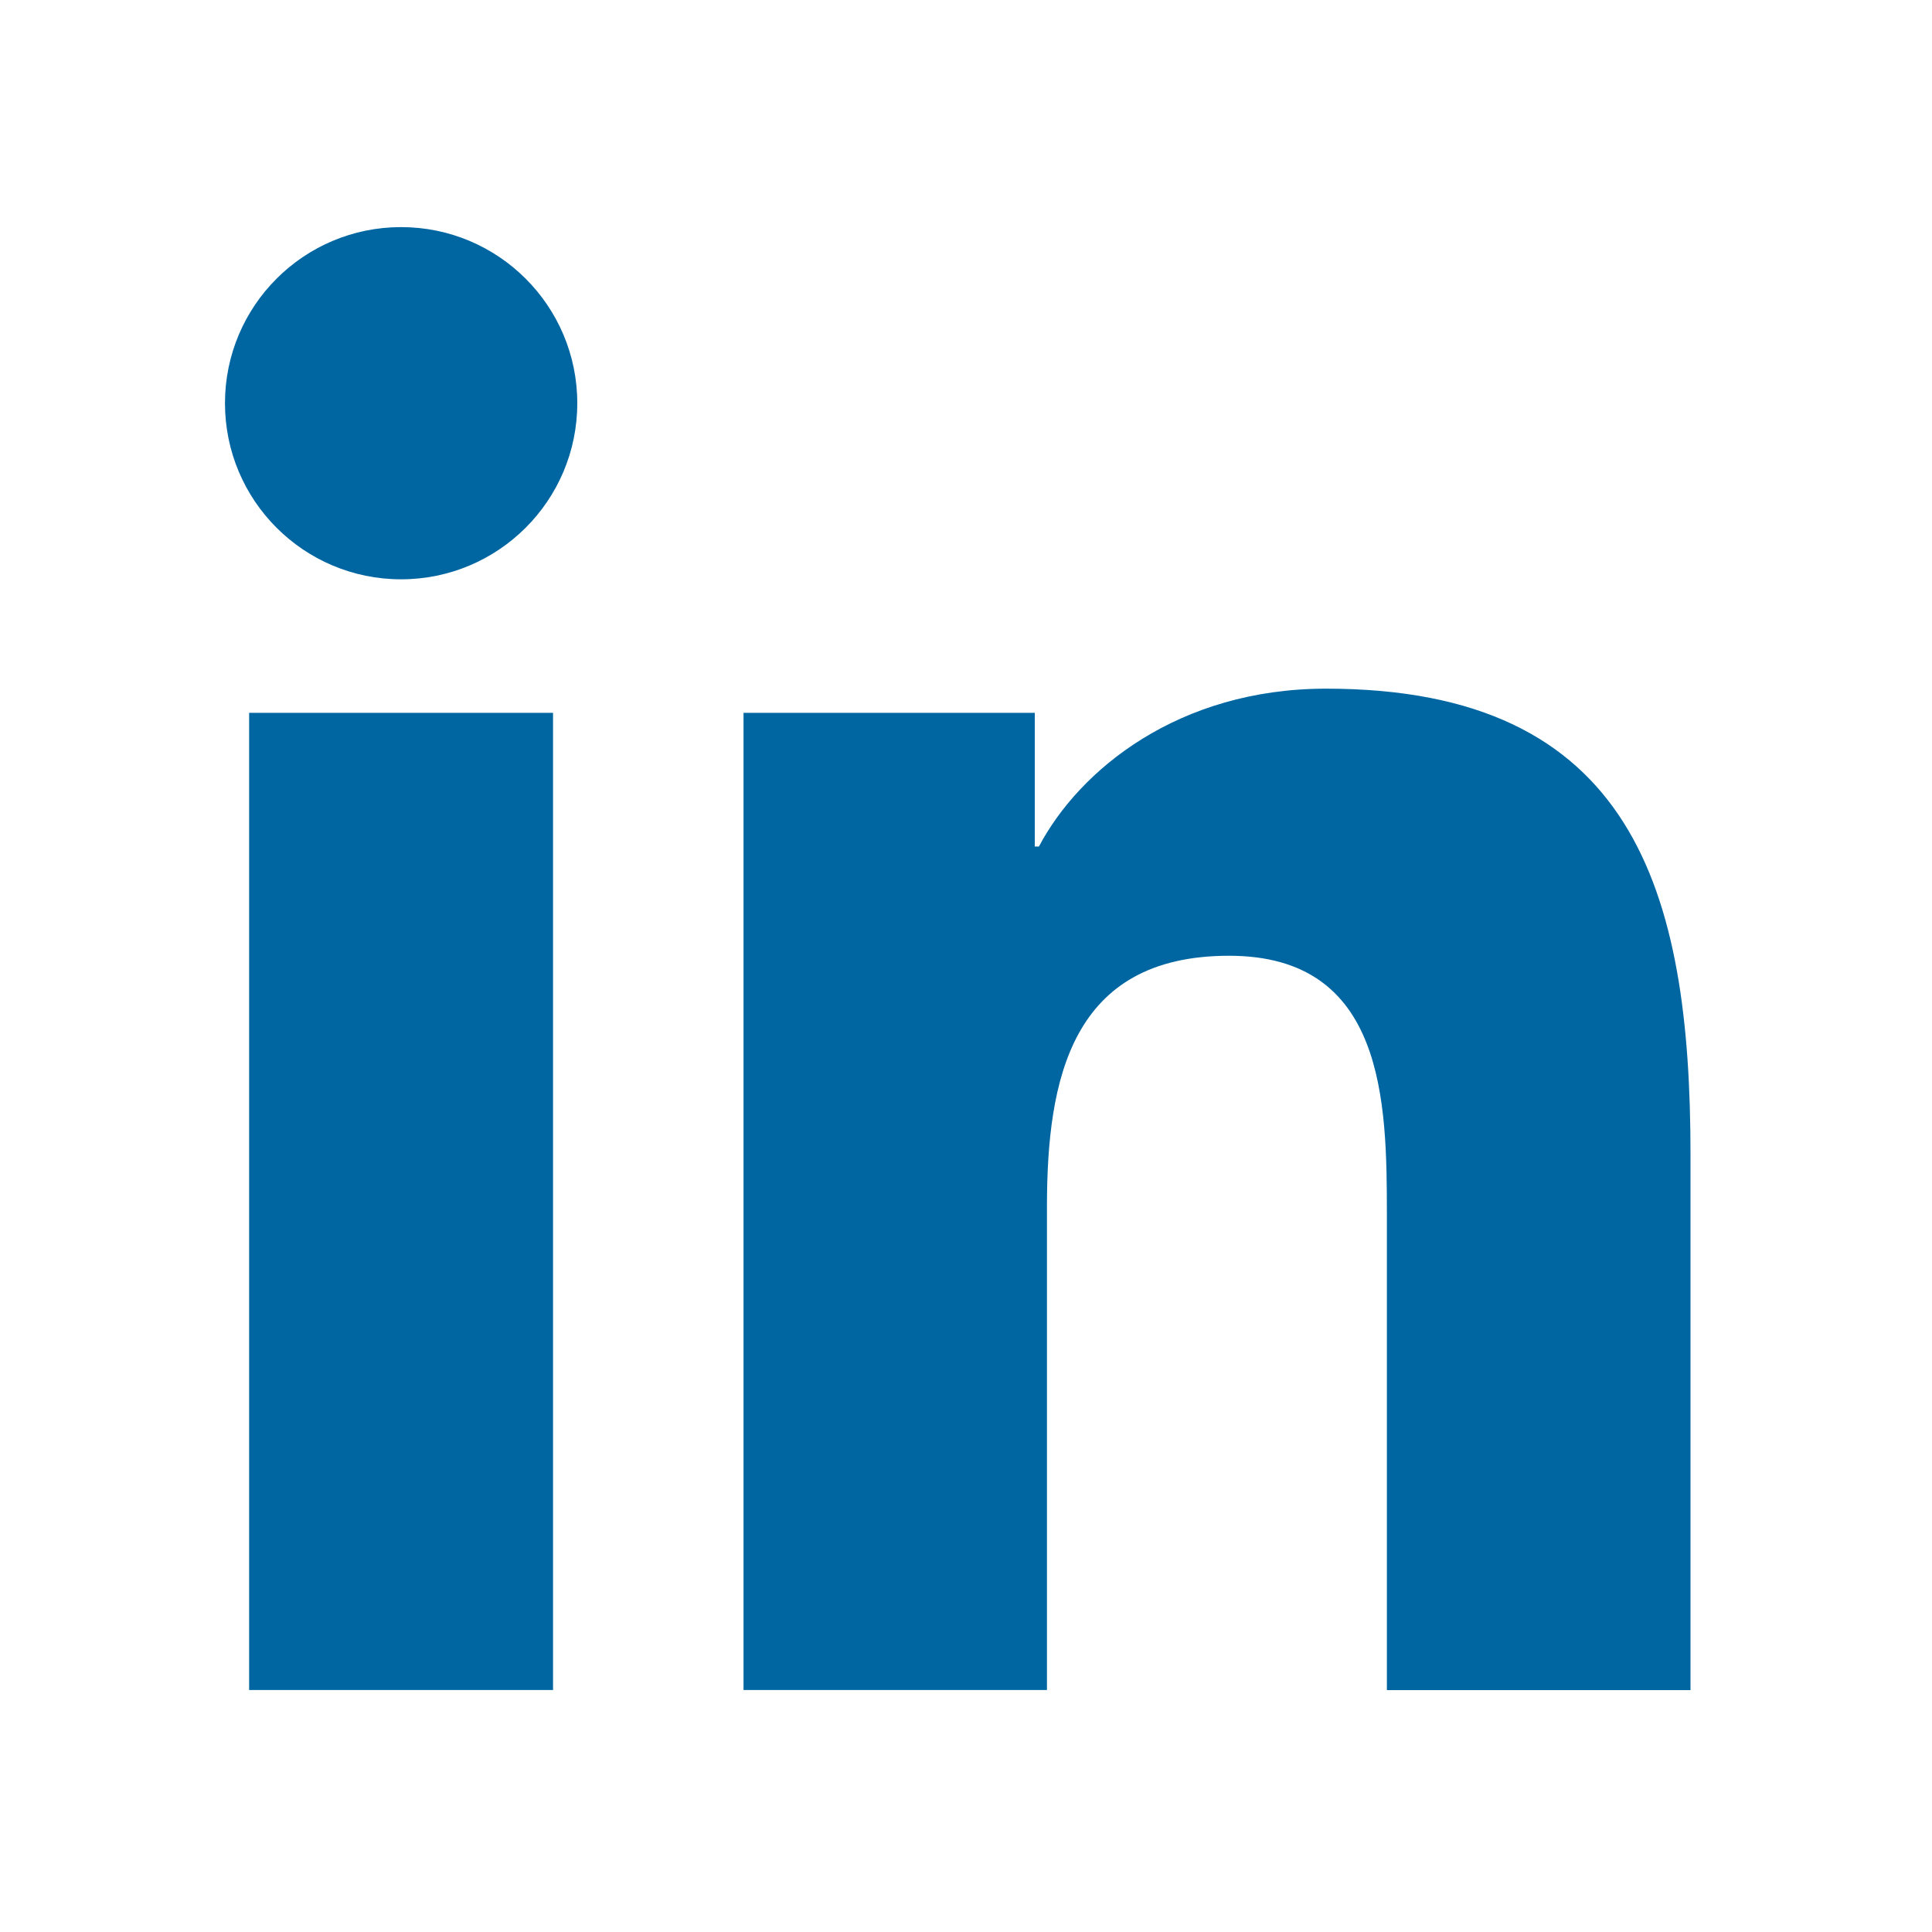
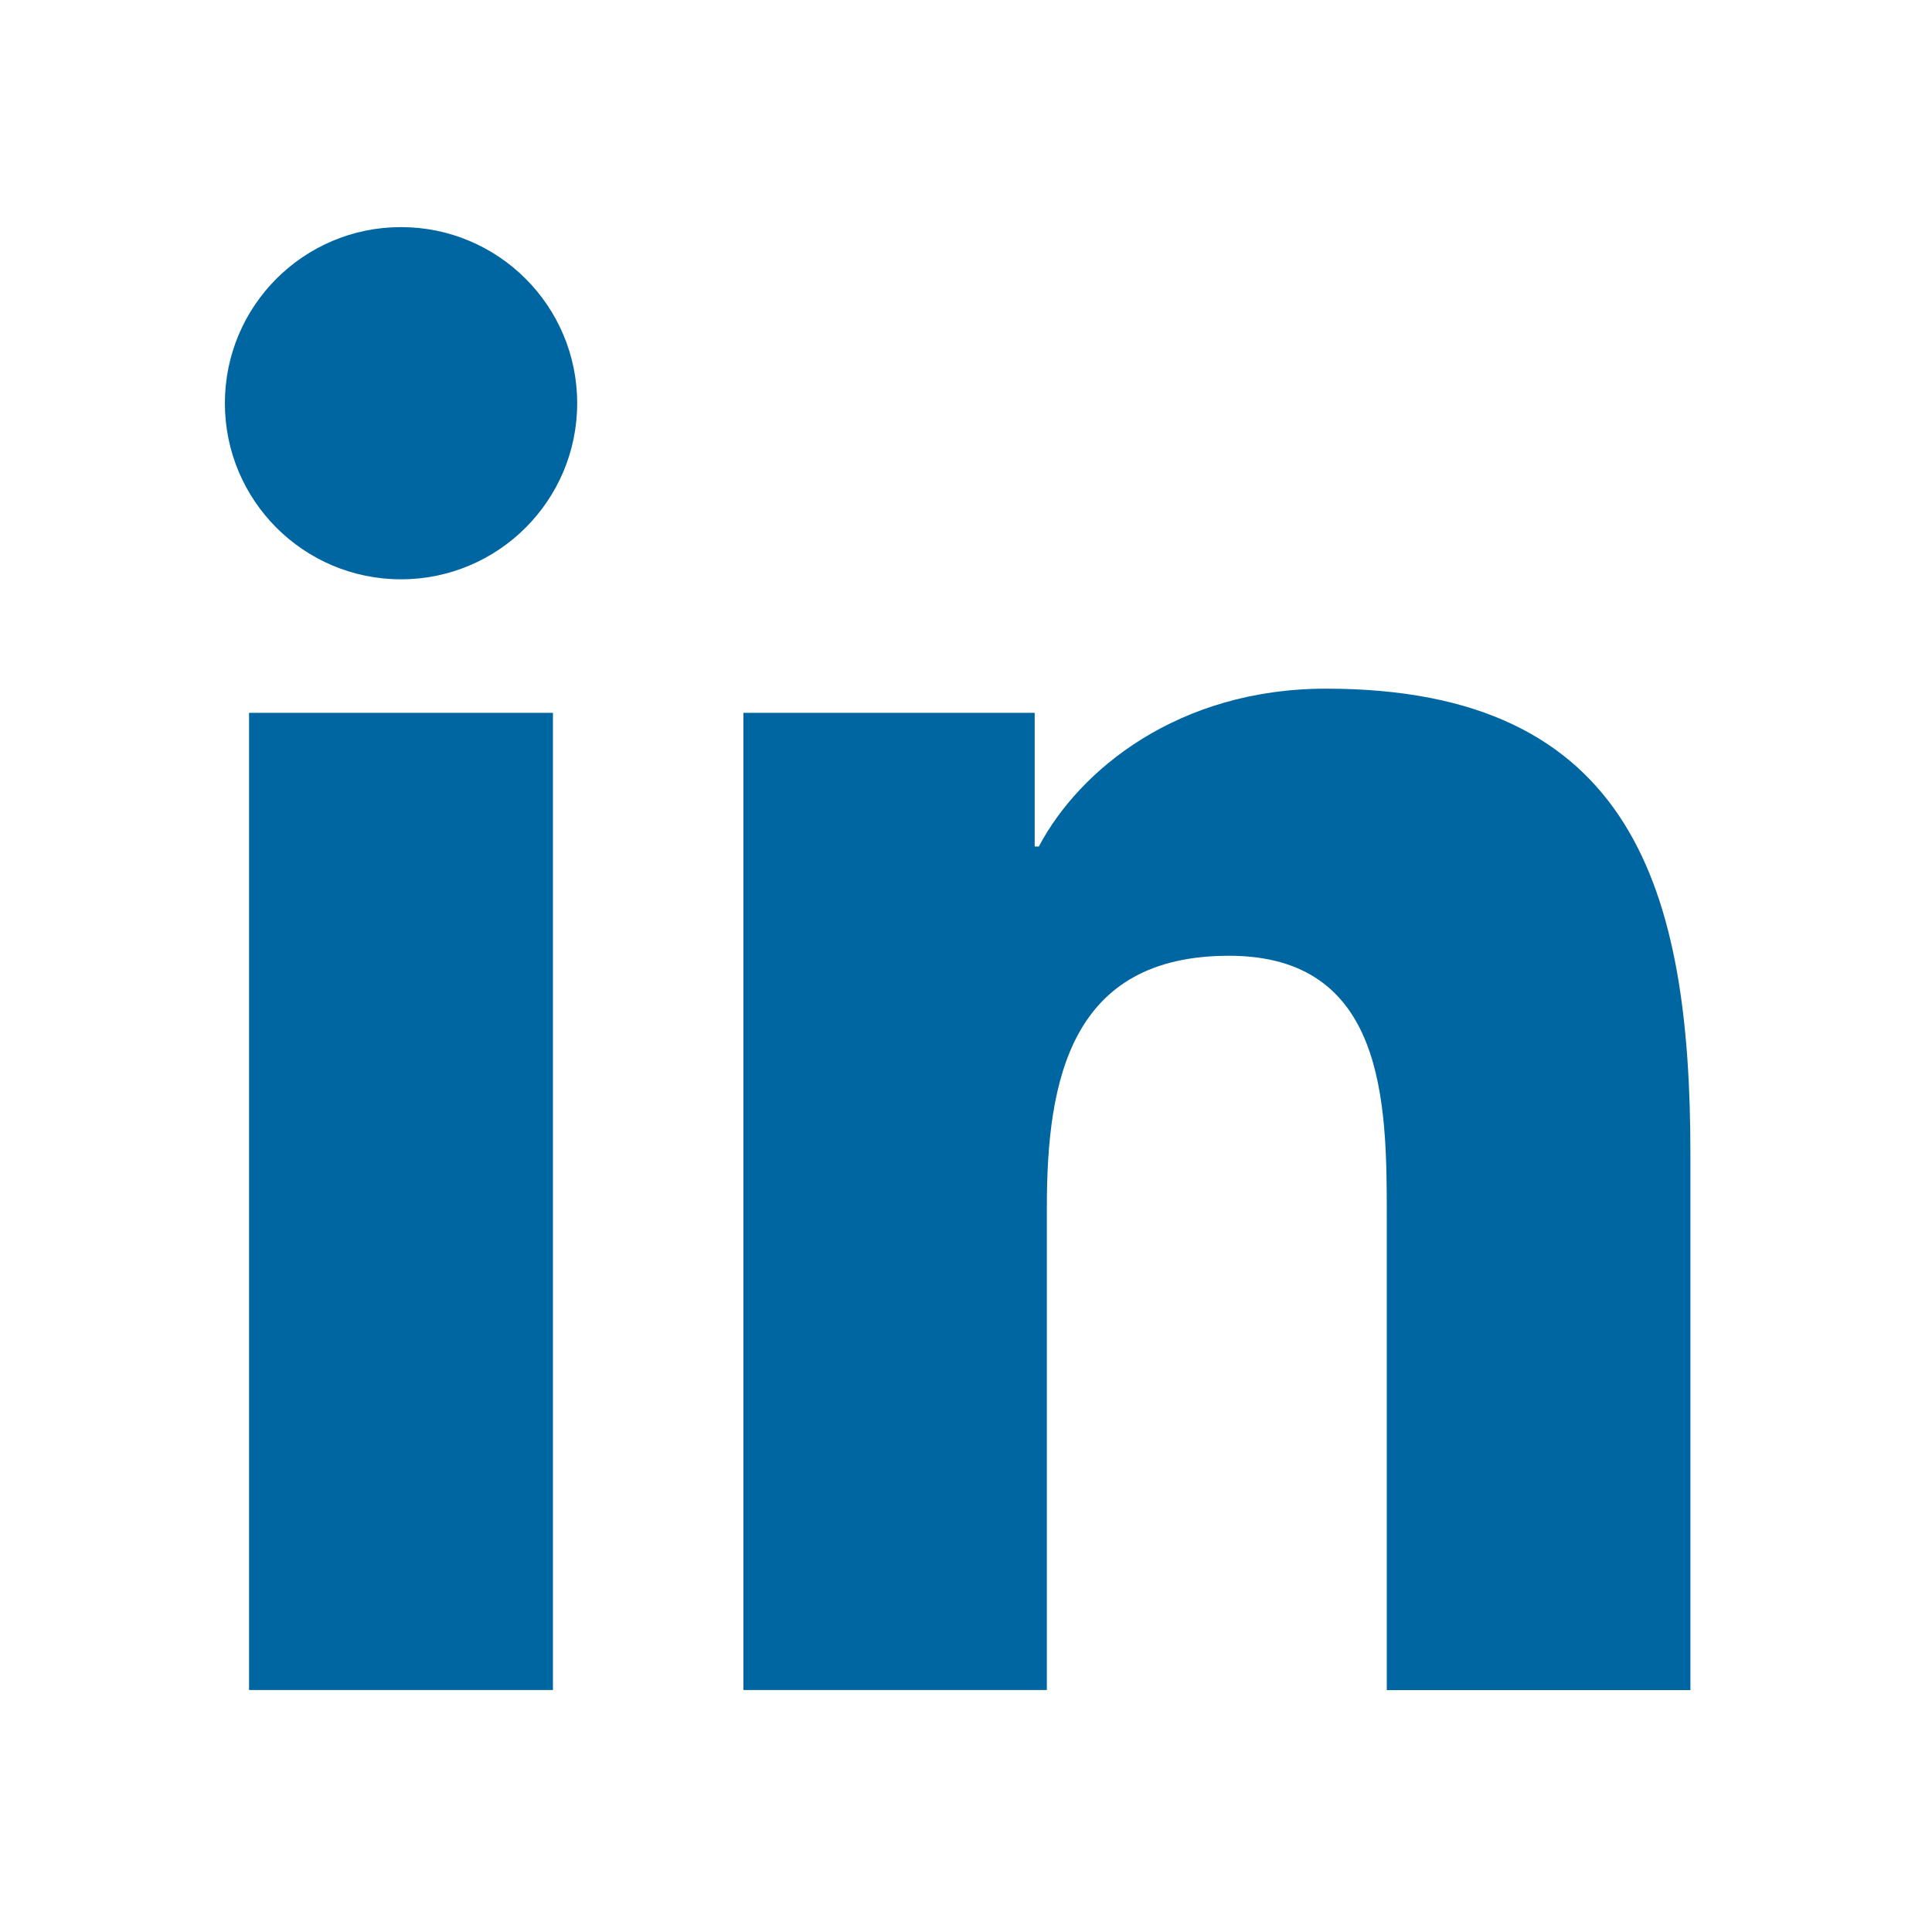
<svg xmlns="http://www.w3.org/2000/svg" width="20" height="20" viewBox="0 0 20 20" fill="none">
-   <path d="M4.152 5.997C5.159 5.997 5.976 5.181 5.976 4.174C5.976 3.167 5.159 2.351 4.152 2.351C3.145 2.351 2.329 3.167 2.329 4.174C2.329 5.181 3.145 5.997 4.152 5.997Z" fill="#0066A1" />
-   <path d="M7.697 7.379V17.495H10.838V12.493C10.838 11.173 11.087 9.894 12.723 9.894C14.337 9.894 14.357 11.404 14.357 12.576V17.496H17.5V11.949C17.5 9.224 16.913 7.129 13.728 7.129C12.199 7.129 11.174 7.969 10.755 8.763H10.712V7.379H7.697ZM2.579 7.379H5.725V17.495H2.579V7.379Z" fill="#0066A1" />
+   <path d="M4.151 5.997C5.158 5.997 5.975 5.181 5.975 4.174C5.975 3.167 5.158 2.351 4.151 2.351C3.144 2.351 2.328 3.167 2.328 4.174C2.328 5.181 3.144 5.997 4.151 5.997Z" fill="#0066A1" />
+   <path d="M7.696 7.379V17.495H10.837V12.493C10.837 11.173 11.086 9.894 12.722 9.894C14.336 9.894 14.356 11.404 14.356 12.576V17.496H17.499V11.949C17.499 9.224 16.912 7.129 13.727 7.129C12.198 7.129 11.173 7.969 10.754 8.763H10.711V7.379H7.696ZM2.578 7.379H5.724V17.495H2.578V7.379Z" fill="#0066A1" />
</svg>
